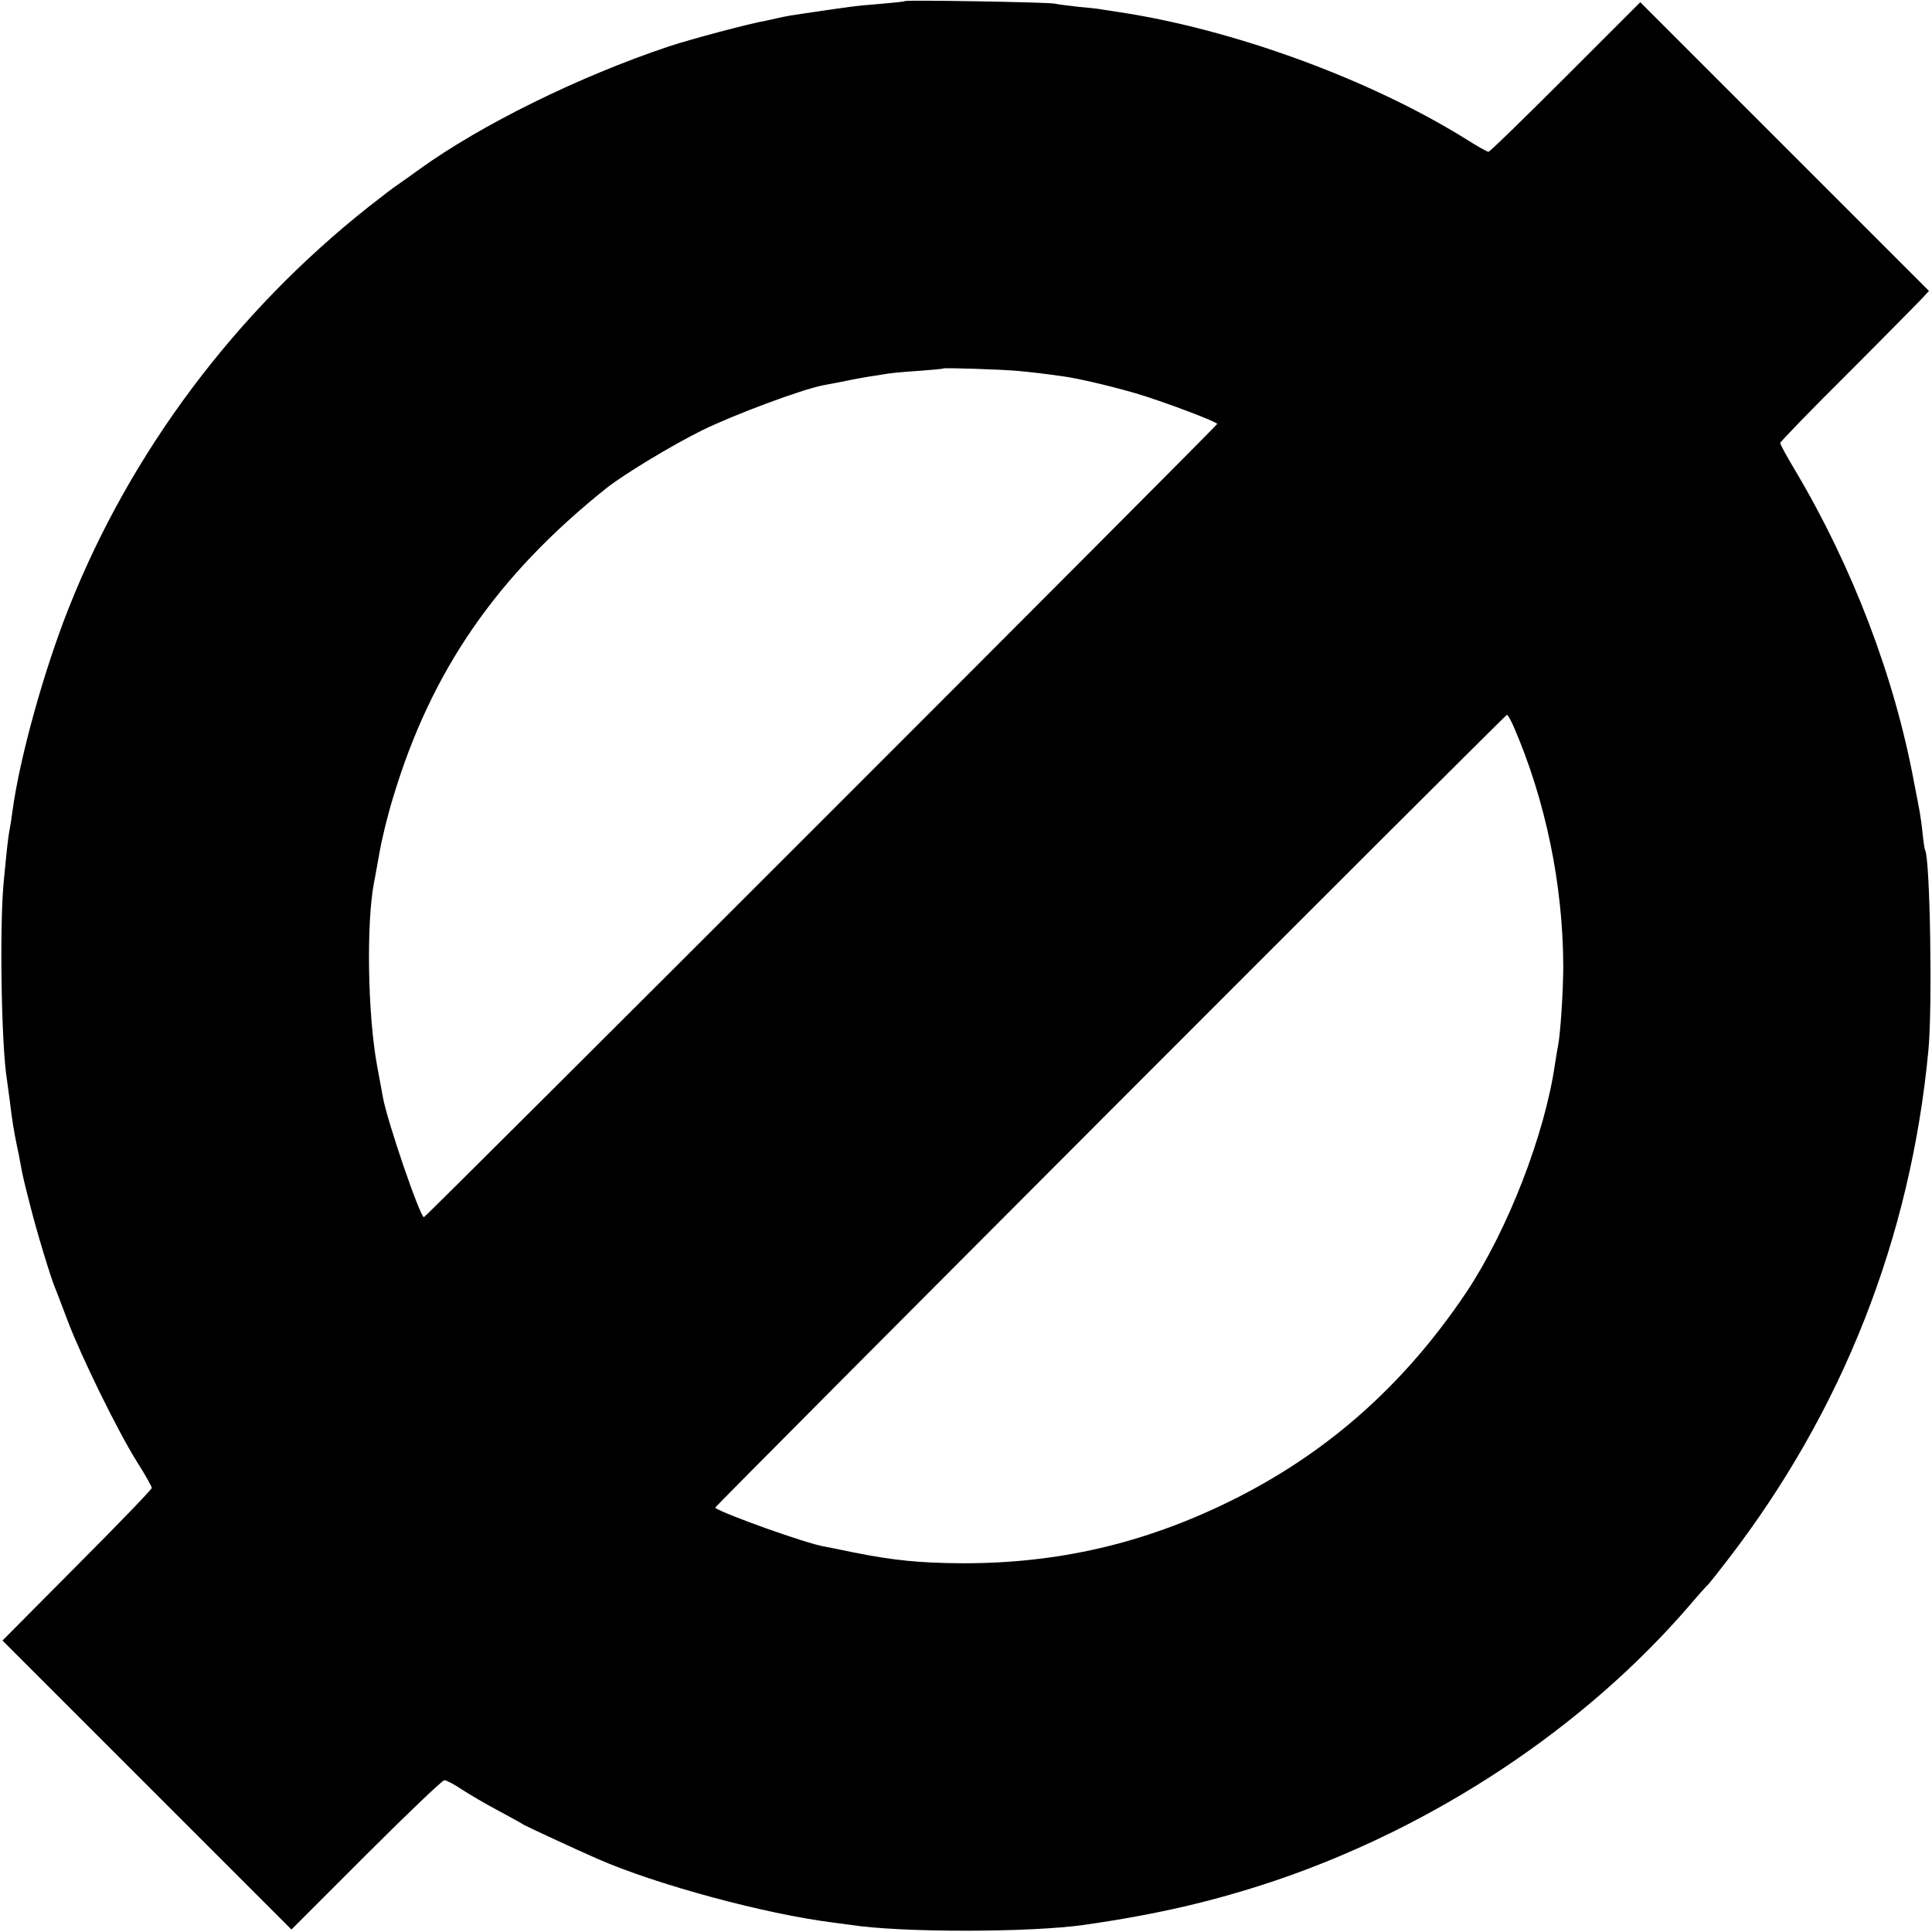
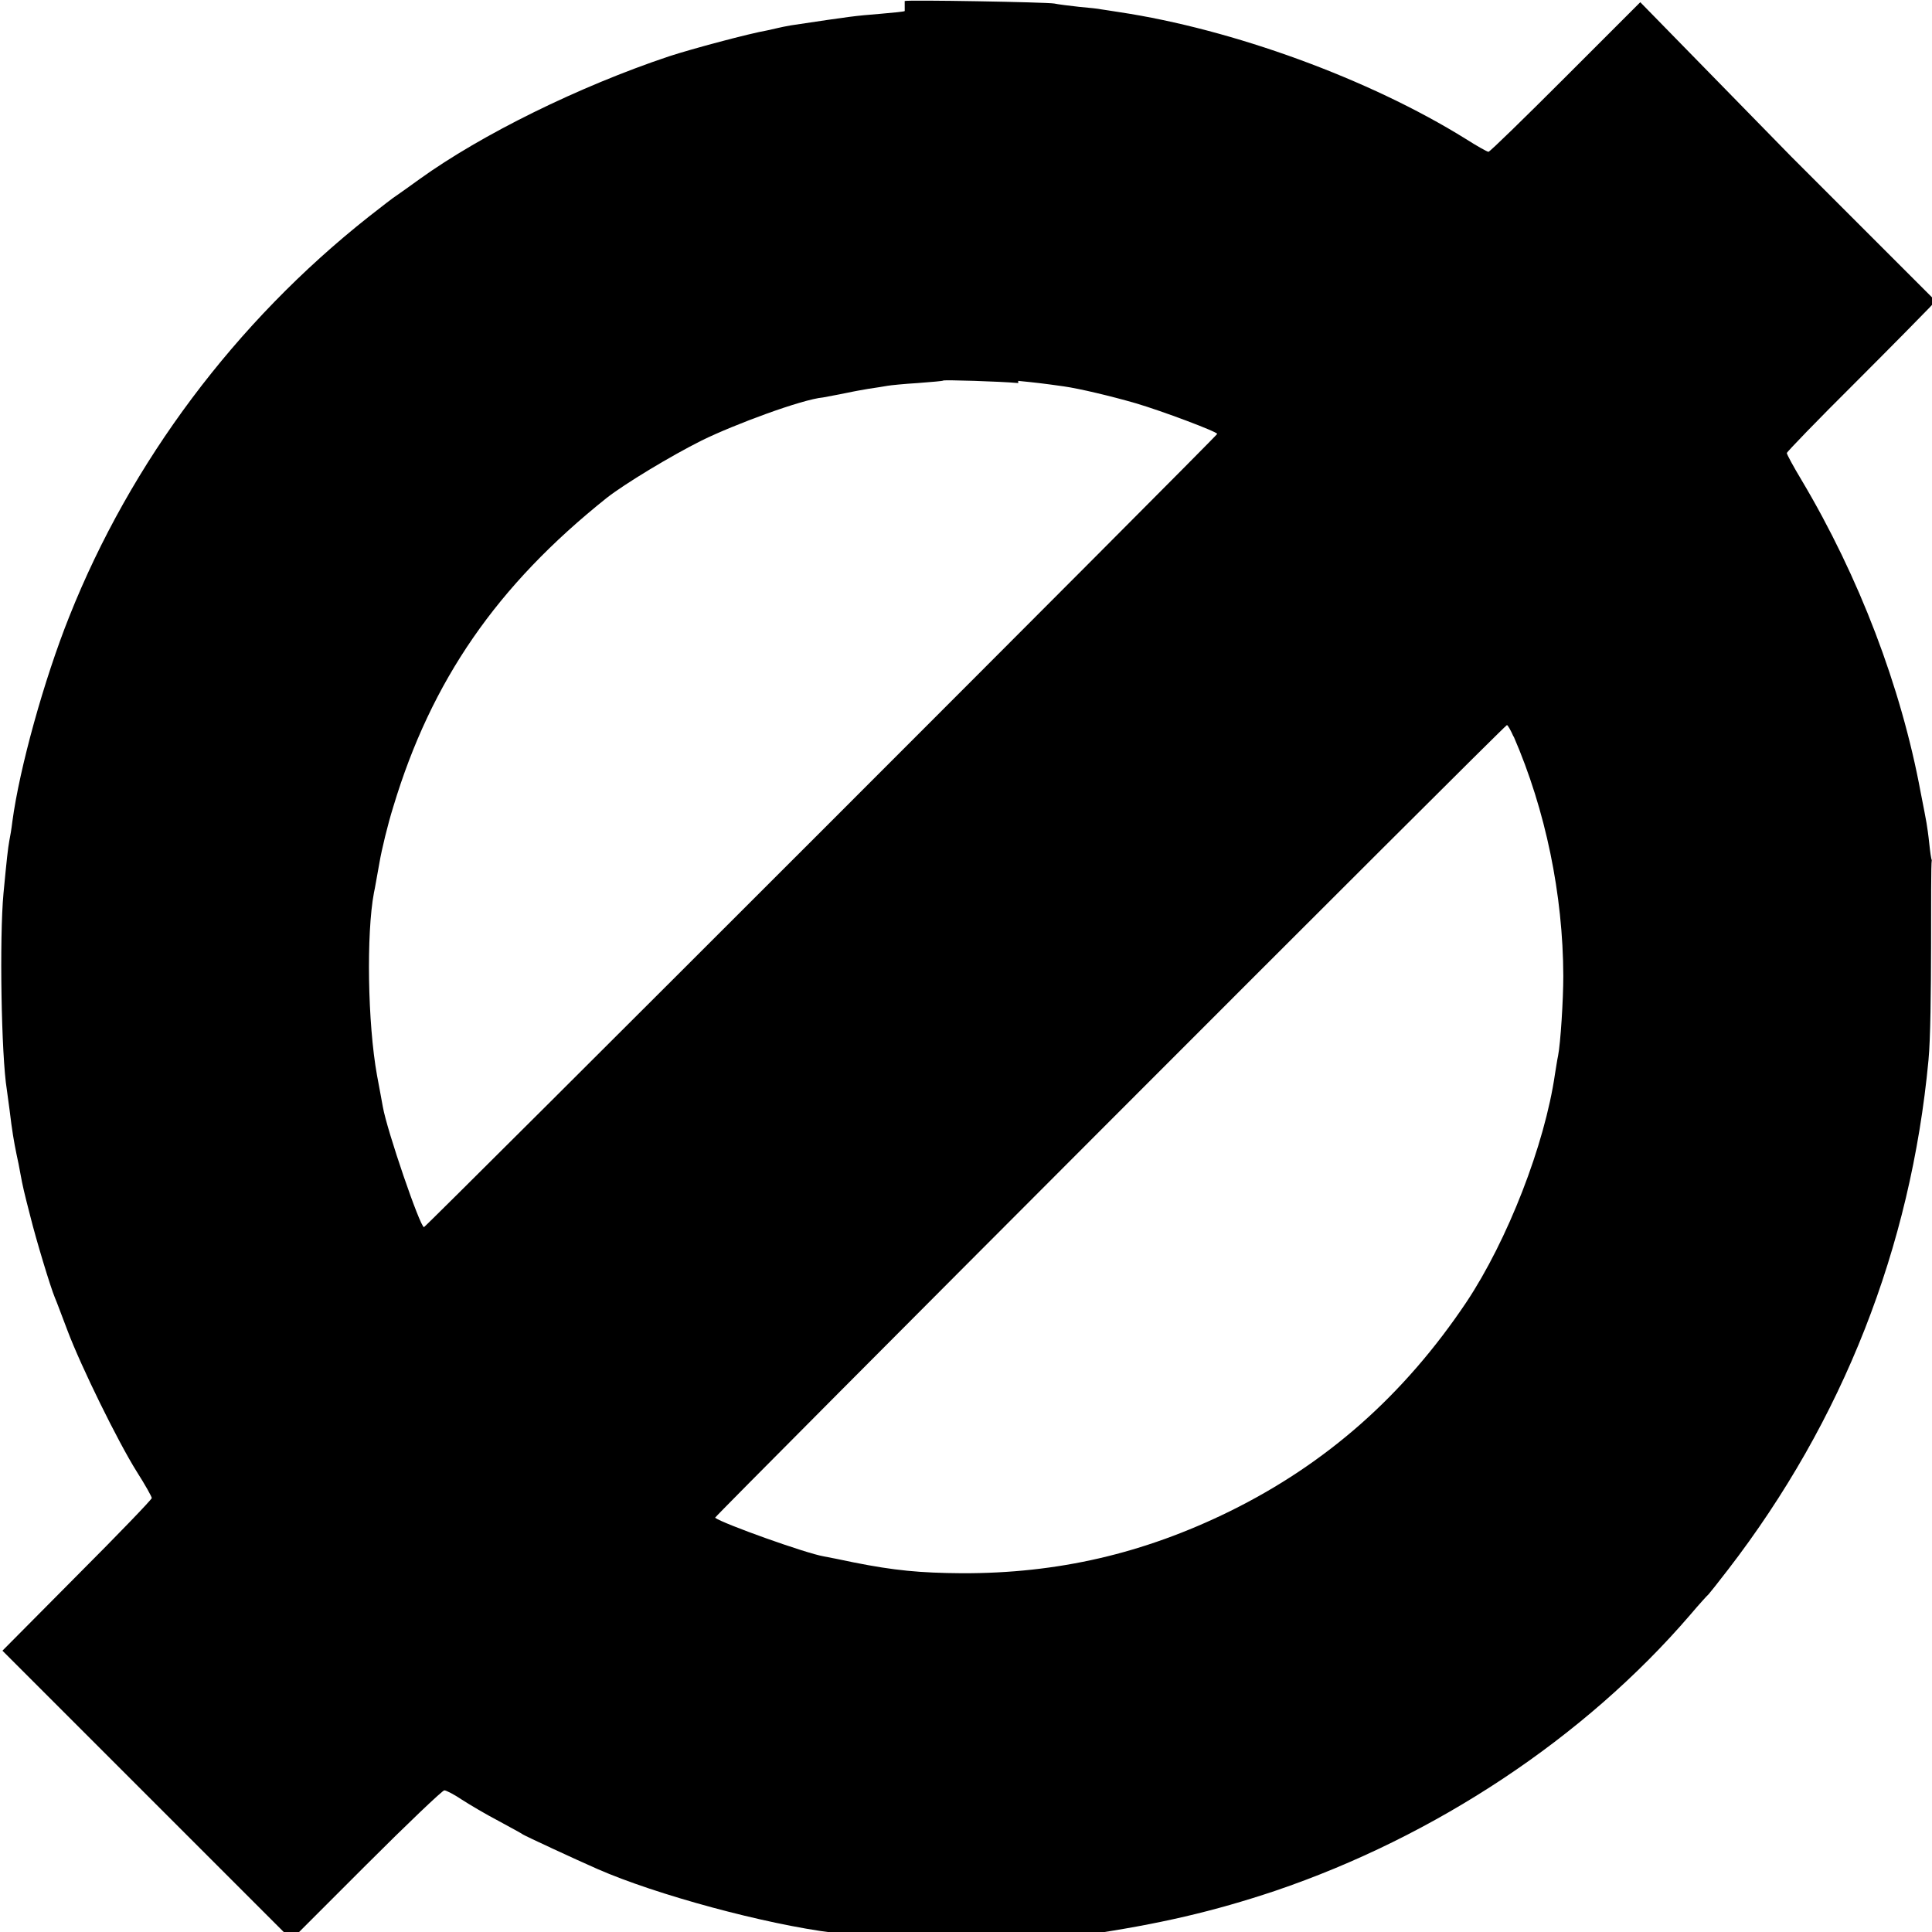
- <svg xmlns="http://www.w3.org/2000/svg" version="1" width="933.333" height="933.333" viewBox="0 0 700 700">
-   <path d="M327.8.4c-.1.2-4.1.6-8.8 1-9.7.8-9.8.8-32.5 4.2-1.6.3-3.7.7-4.5.9-.8.2-2.6.6-4 .9-6.4 1.1-27.4 6.7-35.6 9.4-32.6 10.9-67.9 28.3-90.4 44.5-3.2 2.3-6.8 4.9-8 5.7-1.3.8-5.9 4.4-10.4 7.9-48.3 38.2-86.2 88.8-108.5 144.9-9.1 22.8-18 54.8-20.6 74.2-.3 2.5-.8 5.6-1.1 7-.5 2.8-.9 6.4-2.1 19-1.5 16.2-.8 58.9 1.2 71.1.2 1.3.6 4.6 1 7.4.9 7.6 1.6 11.6 2.5 16 .5 2.2 1.1 5.3 1.4 7 .9 4.9 1.3 6.6 3.6 15.5 2.1 8.5 7.3 25.7 8.9 29.5.5 1.1 2.5 6.5 4.6 12 4.9 13 18.2 40.1 25.1 51.1 3 4.7 5.4 9 5.4 9.5s-12.2 13.2-27.1 28.1l-27 27.2 52.3 52.3 52.4 52.4 27-27c14.9-14.9 27.7-27.1 28.4-27.1.7 0 3.6 1.5 6.4 3.4 2.8 1.8 8.7 5.3 13.1 7.6 4.4 2.4 8.5 4.6 9 5 .9.6 18.8 8.9 27 12.5 21.2 9.3 60.7 20 85.5 23.1 1.4.2 4.1.5 6 .8 18.7 2.9 65.4 2.8 85 0 26.9-3.9 46.9-8.6 69-16 58.1-19.7 112.1-55.5 150.3-99.9 3.3-3.9 6.3-7.2 6.7-7.5.3-.3 3.5-4.3 7.1-9 41.6-54 66.2-116.6 72.6-184.5 1.5-15.5.6-69.6-1.2-72.5-.2-.3-.6-3-.9-6-.3-3-.8-6.4-1-7.5-.2-1.1-1.1-6.1-2.1-11-7.1-38.4-22.4-78.3-43.1-113.1-3-5-5.4-9.4-5.4-9.9 0-.4 11.1-11.9 24.8-25.5 13.6-13.6 25.7-25.9 26.9-27.2l2.2-2.4-52.3-52.3L594.3.8l-27.1 27.1C552.3 42.8 539.8 55 539.3 55s-4.2-2.1-8.3-4.7c-34.9-21.7-84.3-39.7-125.5-45.9-2.7-.4-5.7-.9-6.5-1-.8-.2-4.4-.6-8-.9-3.6-.4-7.6-.9-9-1.2-2.7-.5-53.6-1.4-54.2-.9zm41.1 134c6.1.6 8.9.9 16.6 2 5.6.8 17 3.5 26 6.1 9.5 2.8 29.5 10.3 29.5 11.1 0 .7-286.7 287.4-287.4 287.4-1.4 0-13.4-35-14.9-43.6-.3-1.6-1.2-6.7-2.1-11.4-3.4-18.8-3.9-51.4-1.1-66.2.3-1.2 1.1-6.1 2-10.9.8-4.7 3-13.8 5-20.2 13.8-45.8 37.6-80.2 77.3-111.9 6.5-5.1 23.2-15.2 34.4-20.8 11.8-5.8 36.3-14.9 44-16.4 2.4-.4 9.9-1.9 10.8-2.1.3-.1 2.8-.5 5.5-1 2.8-.4 5.9-.9 7-1.1 1.1-.2 6.1-.7 11-1 5-.4 9.1-.7 9.2-.9.5-.3 20.5.3 27.2.9zm179.5 128.8c11.6 26.7 17.9 57.4 18 86.8 0 8.7-1 24.5-1.9 29-.3 1.3-.7 4.2-1.1 6.5-3.7 25.7-17.2 60.3-32.1 82.7-22.6 33.7-50.6 58.5-85.8 75.8-31.2 15.3-62.3 22.5-97 22.4-15.2-.1-24.5-1-39.1-3.9-4.3-.9-9.2-1.9-10.9-2.2-6.5-1.1-36.4-11.8-39.4-14-.4-.3 286.1-287.2 286.9-287.3.3 0 1.4 1.9 2.4 4.2z" />
+ <svg xmlns="http://www.w3.org/2000/svg" version="1" viewBox="0 0 525 525">
+   <path d="M245.85 3c-.07.15-3.07.45-6.6 0.75-7.27.6-7.35.6-24.38 3.15-1.2.22-2.78.52-3.38.68-.6.15-1.95.45-3 0.68-4.8 0.82-20.55 5.03-26.7 7.05-24.45 8.18-50.93 21.23-67.8 33.38-2.4 1.72-5.1 3.68-6 4.28-1 0.6-4.43 3.3-7.8 5.93-36.23 28.65-64.65 66.6-81.38 108.68-6.83 17.1-13.5 41.1-15.45 55.65-.22 1.88-.6 4.2-0.83 5.25-.38 2.1-.68 4.8-1.58 14.25-1.13 12.15-.6 44.18 0.9 53.33.15 0.98.45 3.45 0.75 5.55 0.68 5.7 1.2 8.7 1.88 12 0.38 1.65 0.83 3.98 1.05 5.25 0.68 3.68 0.98 4.95 2.7 11.63 1.58 6.38 5.48 19.28 6.68 22.13 0.38 0.83 1.88 4.88 3.45 9 3.68 9.75 13.65 30.08 18.83 38.33 2.25 3.53 4.05 6.75 4.05 7.13s-9.15 9.9-20.33 21.08l-20.25 20.4 39.23 39.23 39.3 39.3 20.25-20.25c11.18-11.18 20.78-20.33 21.3-20.33.53 0 2.7 1.13 4.8 2.55 2.1 1.35 6.53 3.98 9.83 5.7 3.3 1.8 6.38 3.45 6.75 3.75 0.68 0.45 14.1 6.68 20.25 9.38 15.9 6.98 45.53 15 64.13 17.33 1.05 0.15 3.08 0.38 4.5 0.6 14.03 2.18 49.05 2.1 63.75 0 20.18-2.93 35.18-6.45 51.75-12 43.58-14.78 84.08-41.63 112.73-74.93 2.48-2.93 4.73-5.4 5.03-5.63 0.23-0.23 2.63-3.23 5.33-6.75 31.2-40.5 49.65-87.45 54.45-138.38 1.13-11.63 0.45-52.2 0.9-54.38-.15-0.23-.45-2.25-0.68-4.5-.23-2.25-0.6-4.8-0.75-5.63-.15-0.83-0.83-4.58-1.58-8.25-5.33-28.8-16.8-58.73-32.33-84.83-2.25-3.75-4.05-7.05-4.05-7.43 0-0.3 8.33-8.93 18.6-19.13 10.2-10.2 19.28-19.43 20.18-20.4l1.65-1.8-39.23-39.23L445.73 0.6l-20.33 20.33C414.23 32.1 404.85 41.25 404.48 41.25s-3.15-1.58-6.23-3.53c-26.18-16.28-63.23-29.78-94.13-34.43-2.03-0.3-4.28-0.68-4.88-0.75-.6-.15-3.3-.45-6-0.68-2.7-0.3-5.78-0.68-6.75-0.9-2.03-0.38-40.2-1.05-40.65-0.68zm30.83 100.5c4.58 0.45 6.68 0.68 12.45 1.5 4.2 0.6 12.75 2.63 19.5 4.58 7.13 2.1 22.13 7.73 22.13 8.33 0 0.53-215.05 215.55-215.55 215.55-1.05 0-10.05-26.25-11.18-32.7-.23-1.2-0.9-5.03-1.58-8.55-2.55-14.1-2.93-38.55-0.83-49.65 0.23-0.9 0.83-4.58 1.5-8.18 0.6-3.53 2.25-10.35 3.75-15.15 10.35-34.35 28.2-60.15 58-83.93 4.88-3.83 17.4-11.4 25.8-15.6 8.85-4.35 27.23-11.18 33-11.7 1.8-0.3 7.43-1.43 8.1-1.58 0.23-0.08 2.1-0.38 4.13-0.75 2.1-0.3 4.43-0.68 5.25-0.83 0.83-0.15 4.58-0.53 8.25-0.75 3.75-0.3 6.83-0.53 6.9-0.68 0.38-0.23 15.38 0.23 20.4 0.68zm134.63 96.6c8.7 20.03 13.43 43.05 13.5 65.1 0 6.53-0.75 18.38-1.43 21.75-0.23 0.98-0.53 3.15-0.83 4.88-2.78 19.28-12.9 45.23-24.08 62.03-16.95 25.28-38 43.88-64.35 56.85-23.4 11.48-46.73 16.88-72.75 16.8-11.4-0.08-18.38-0.75-29.33-2.93-3.23-0.68-6.9-1.43-8.18-1.65-4.88-0.83-27.3-8.85-29.55-10.5-.3-0.23 214.58-215.4 215.18-215.4 0.23 0 1.05 1.43 1.8 3.15z" />
</svg>
